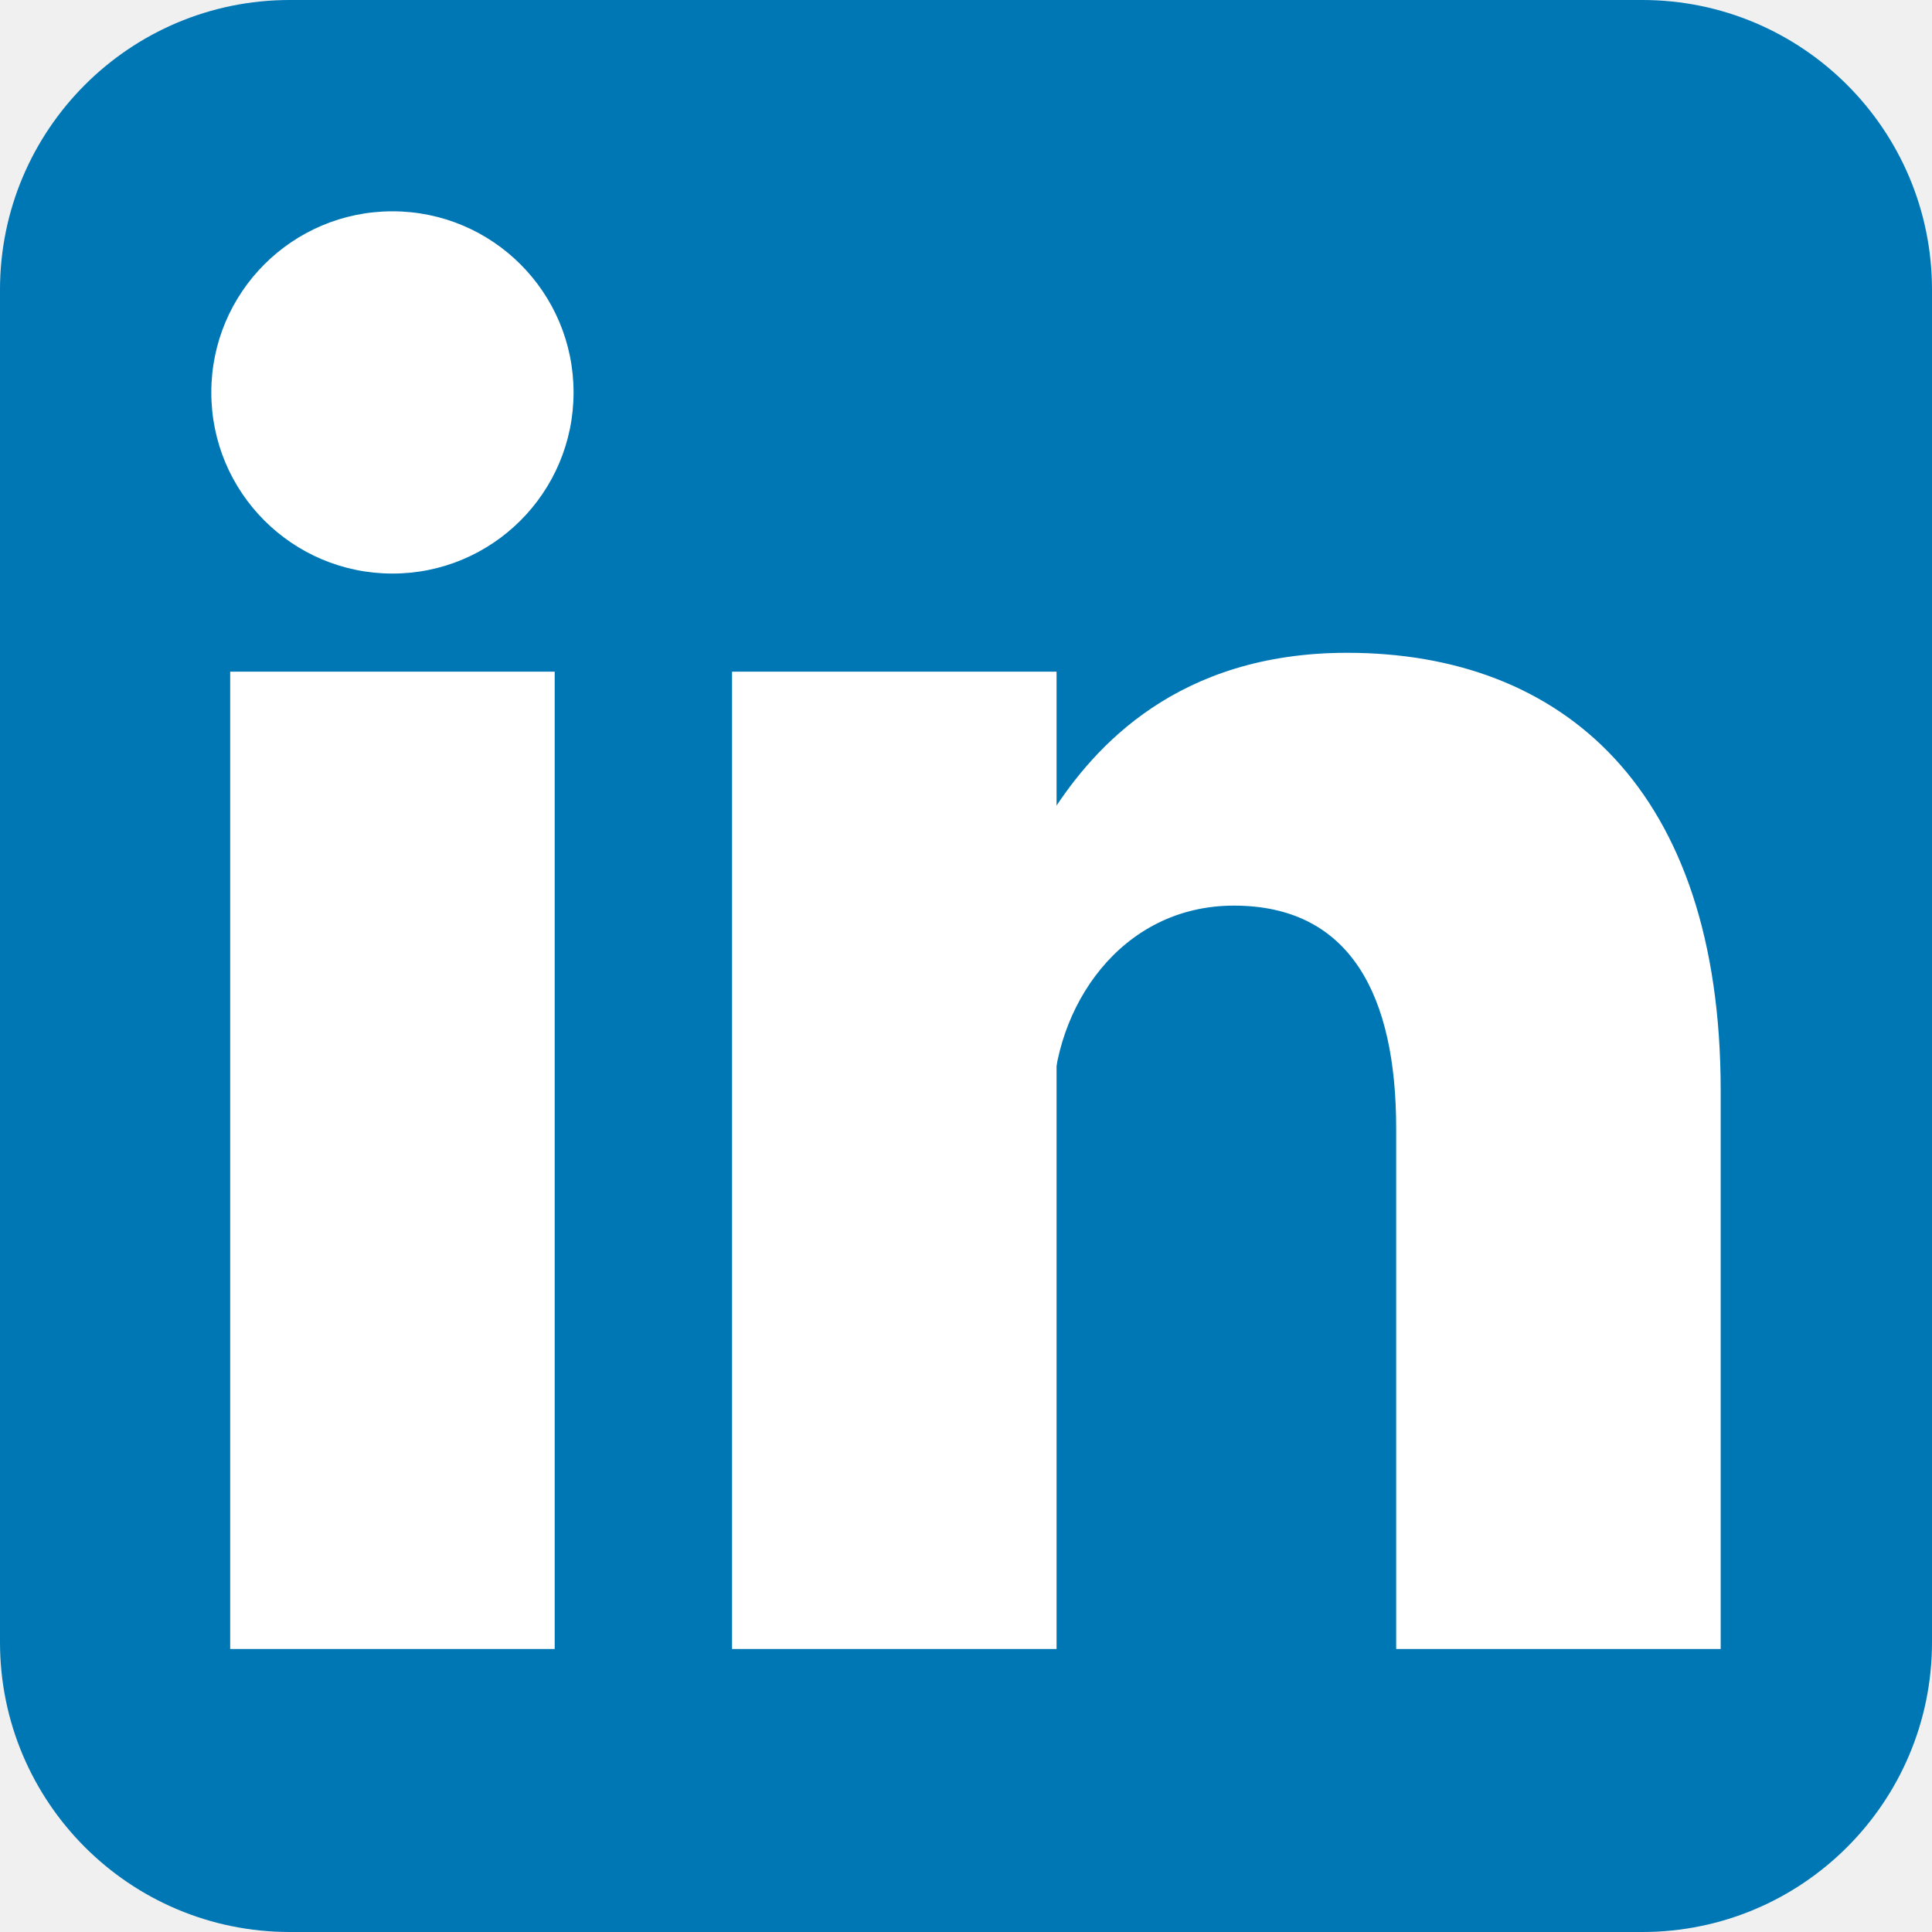
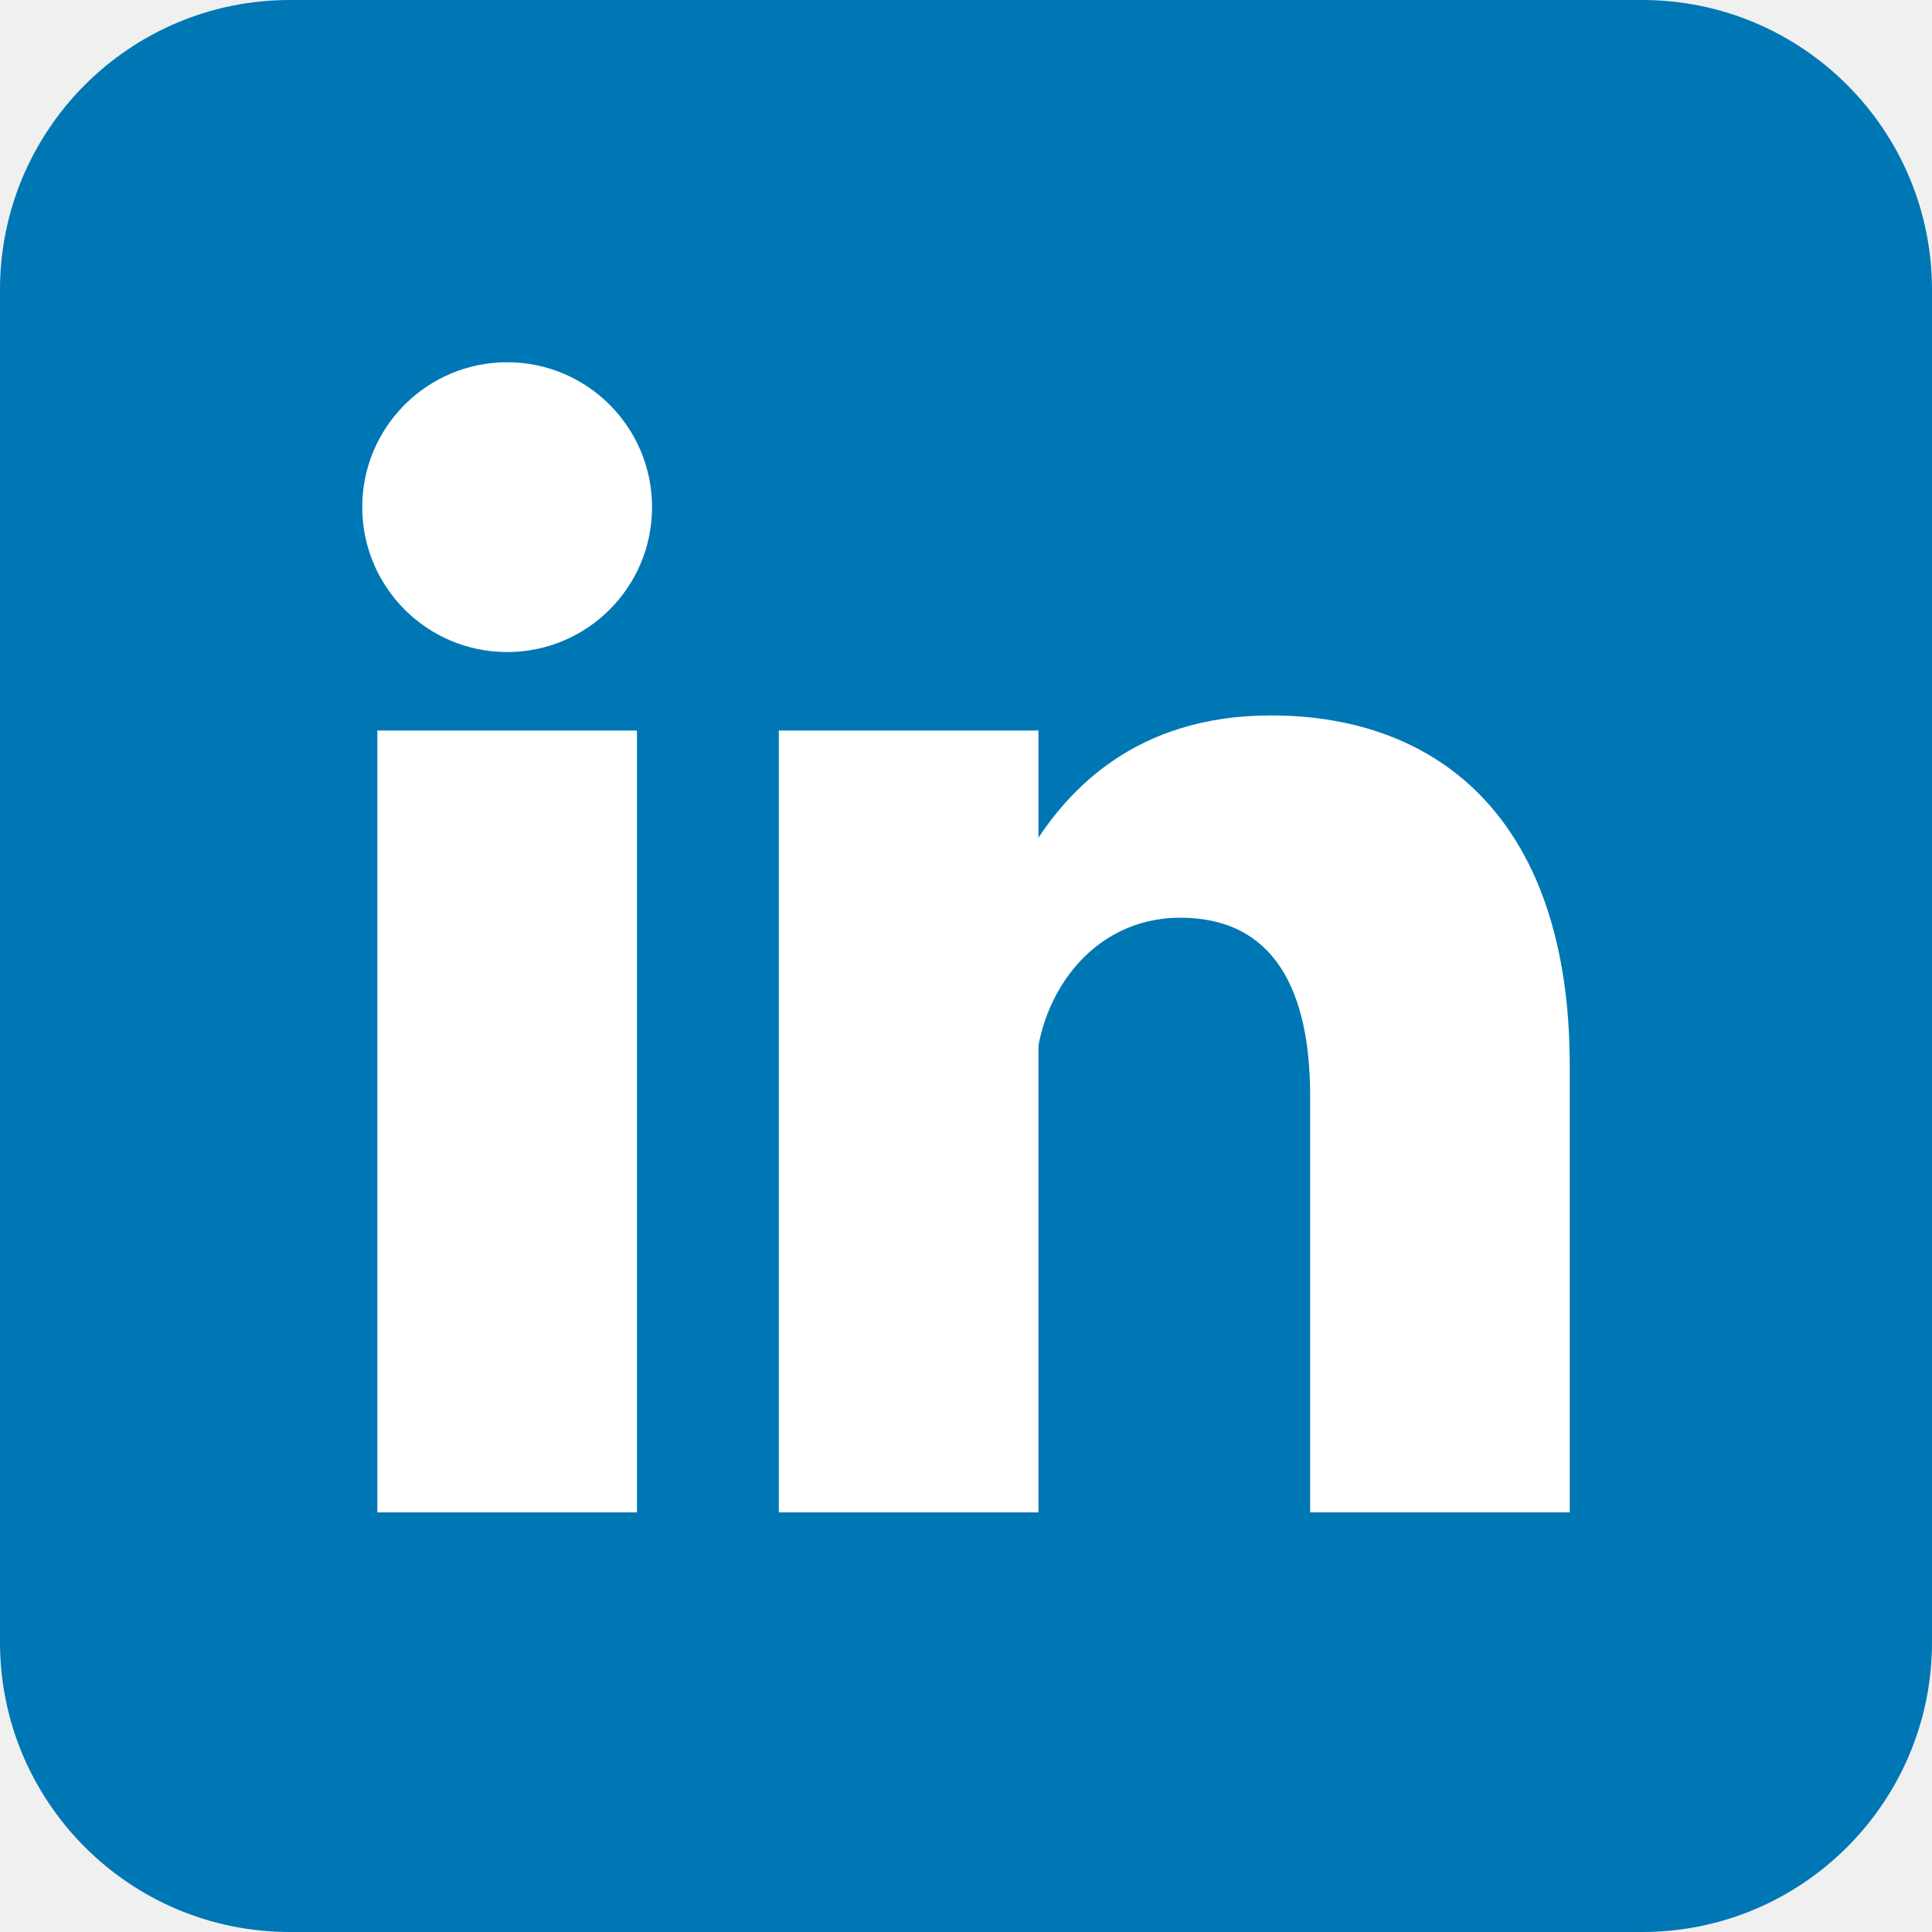
- <svg xmlns="http://www.w3.org/2000/svg" viewBox="0 0 512 512" fill="#fff">
-   <rect width="512" height="512" rx="15%" fill="#0077b5" />
-   <circle cx="104" cy="104" r="48" />
-   <path d="m237 178v259m-133-259v259" stroke="#fff" stroke-width="86" />
-   <path d="m279 293c0-26 18-53 48-53 31 0 43 24 43 59v138h86v-148c0-80-42-116-99-116-45 0-67 25-78 42" />
+ <svg xmlns="http://www.w3.org/2000/svg" viewBox="0 0 640 640" fill="#fff">
+   <rect width="640" height="640" rx="15%" fill="#0077b5" />
+   <circle cx="168" cy="168" r="48" />
+   <path d="m301 242v259m-133-259v259" stroke="#fff" stroke-width="86" />
+   <path d="m343 357c0-26 18-53 48-53 31 0 43 24 43 59v138h86v-148c0-80-42-116-99-116-45 0-67 25-78 42" />
</svg>
